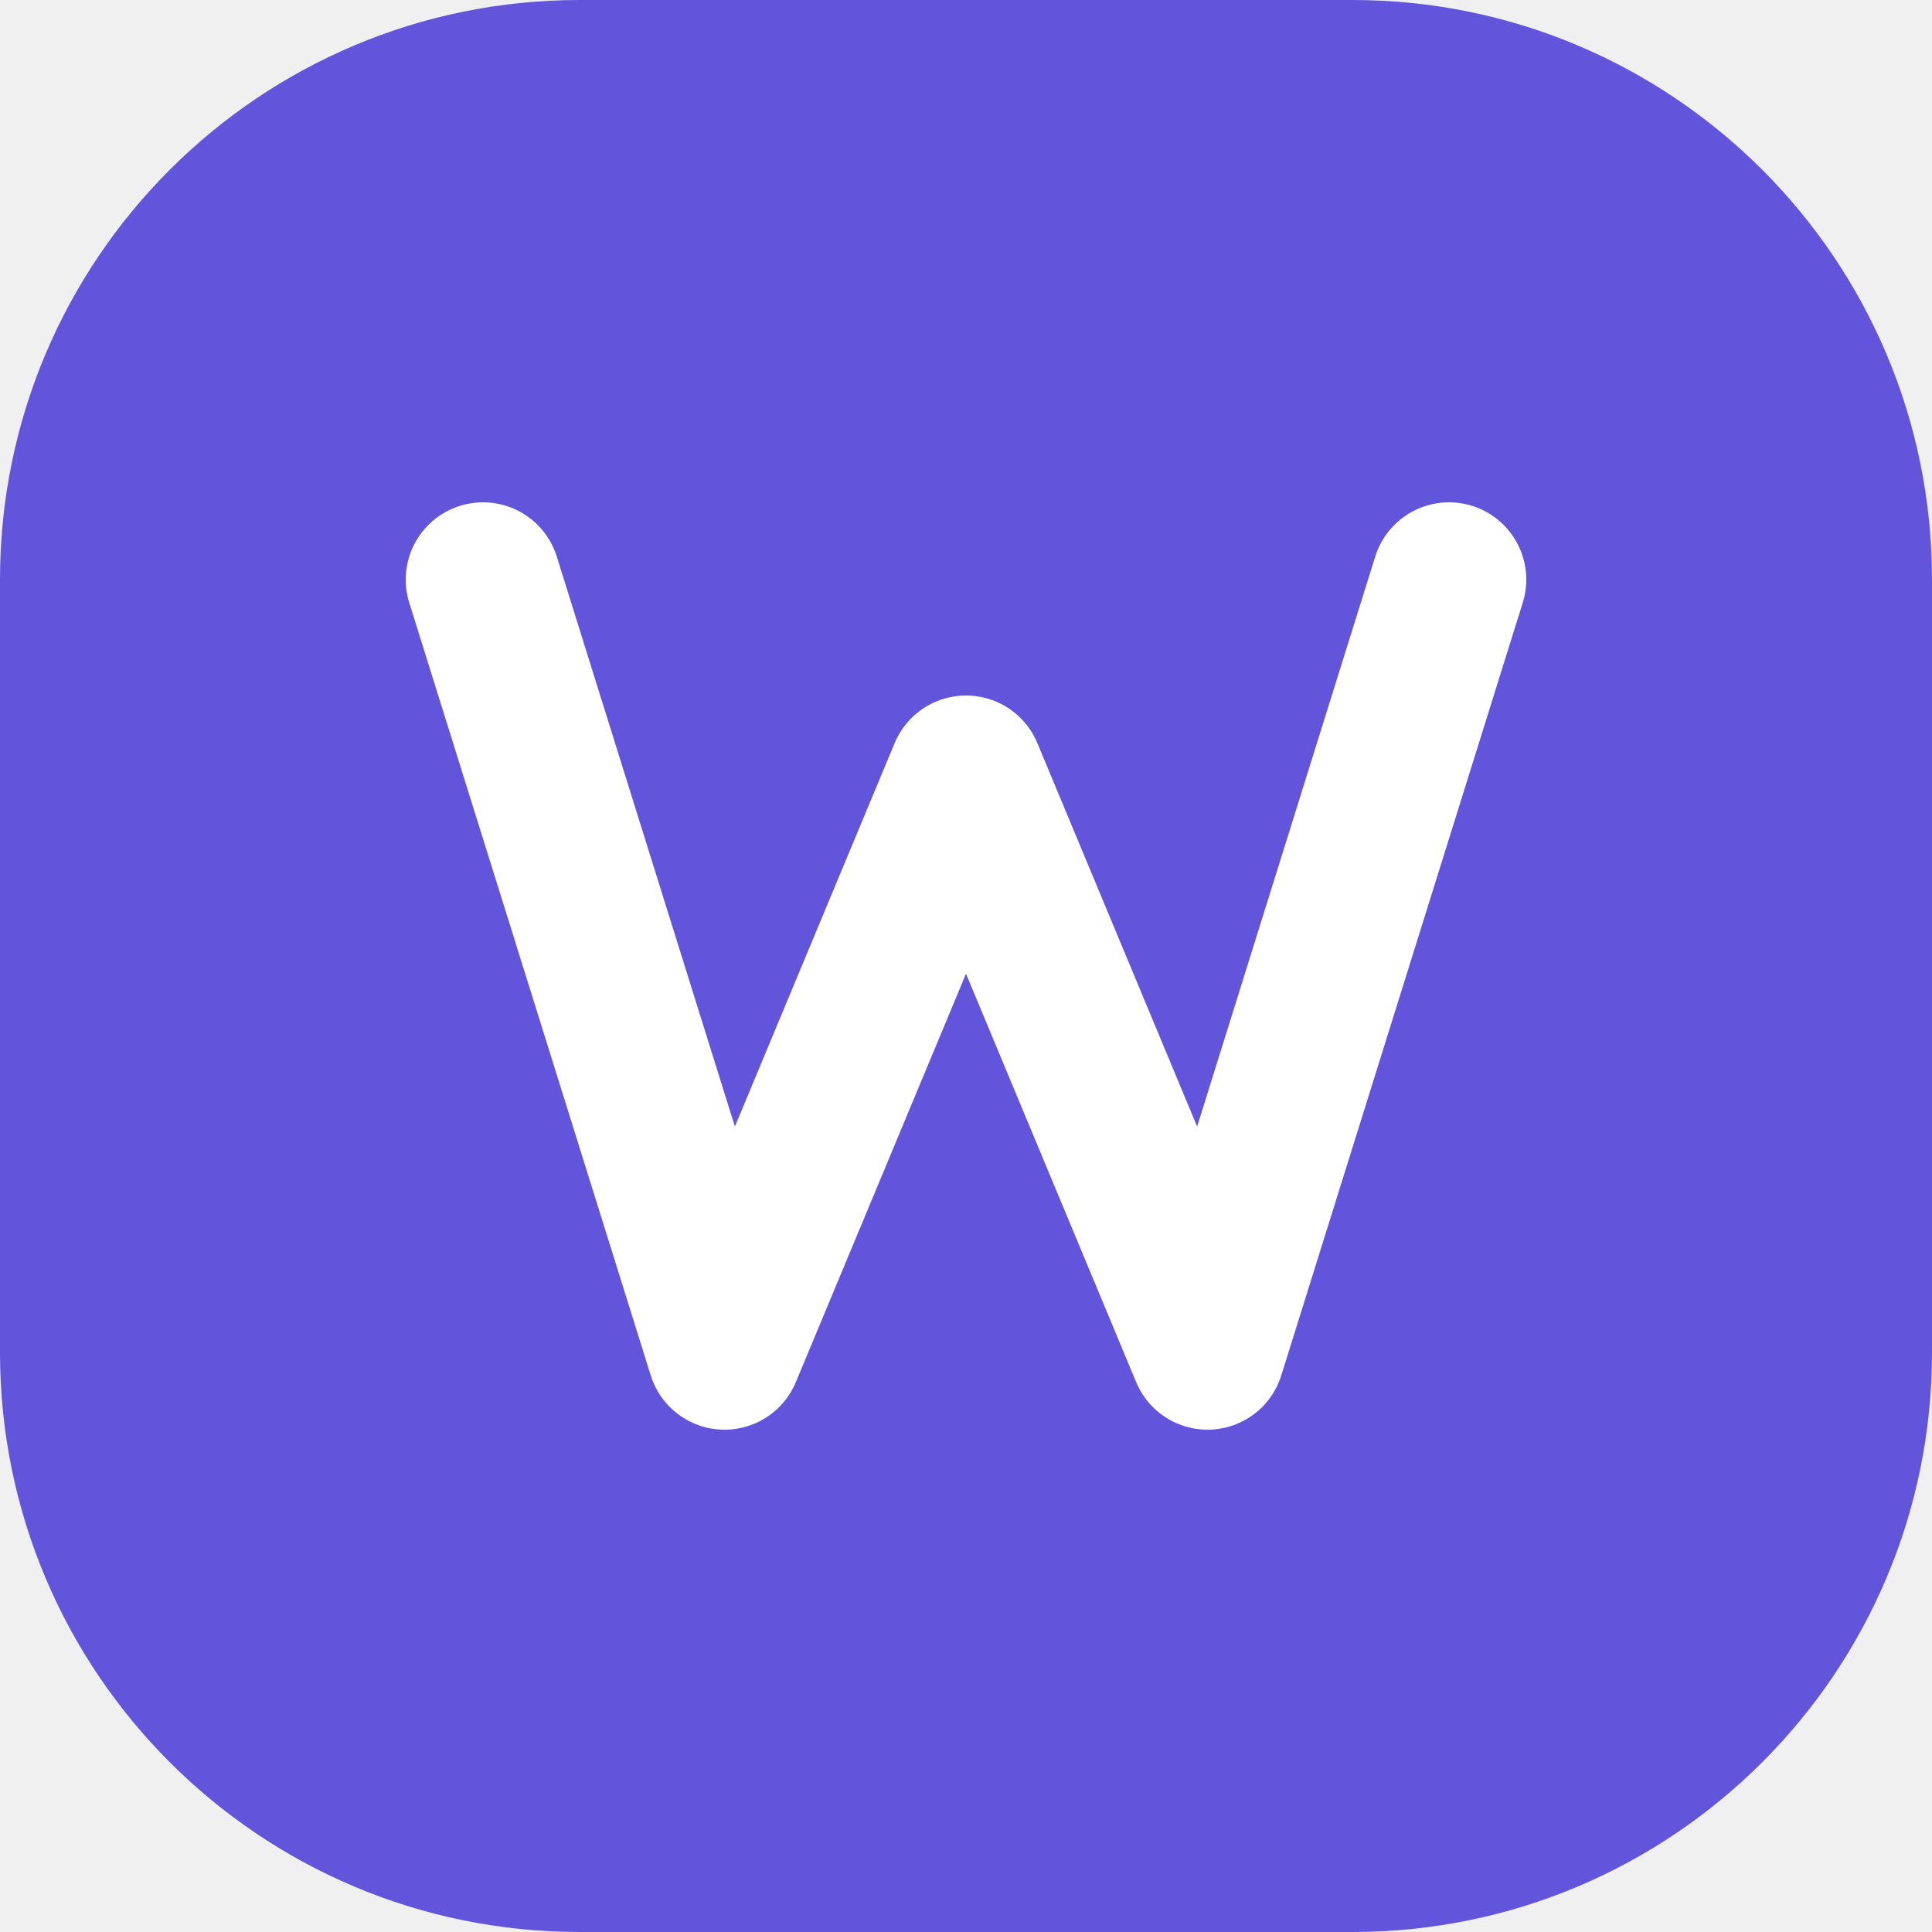
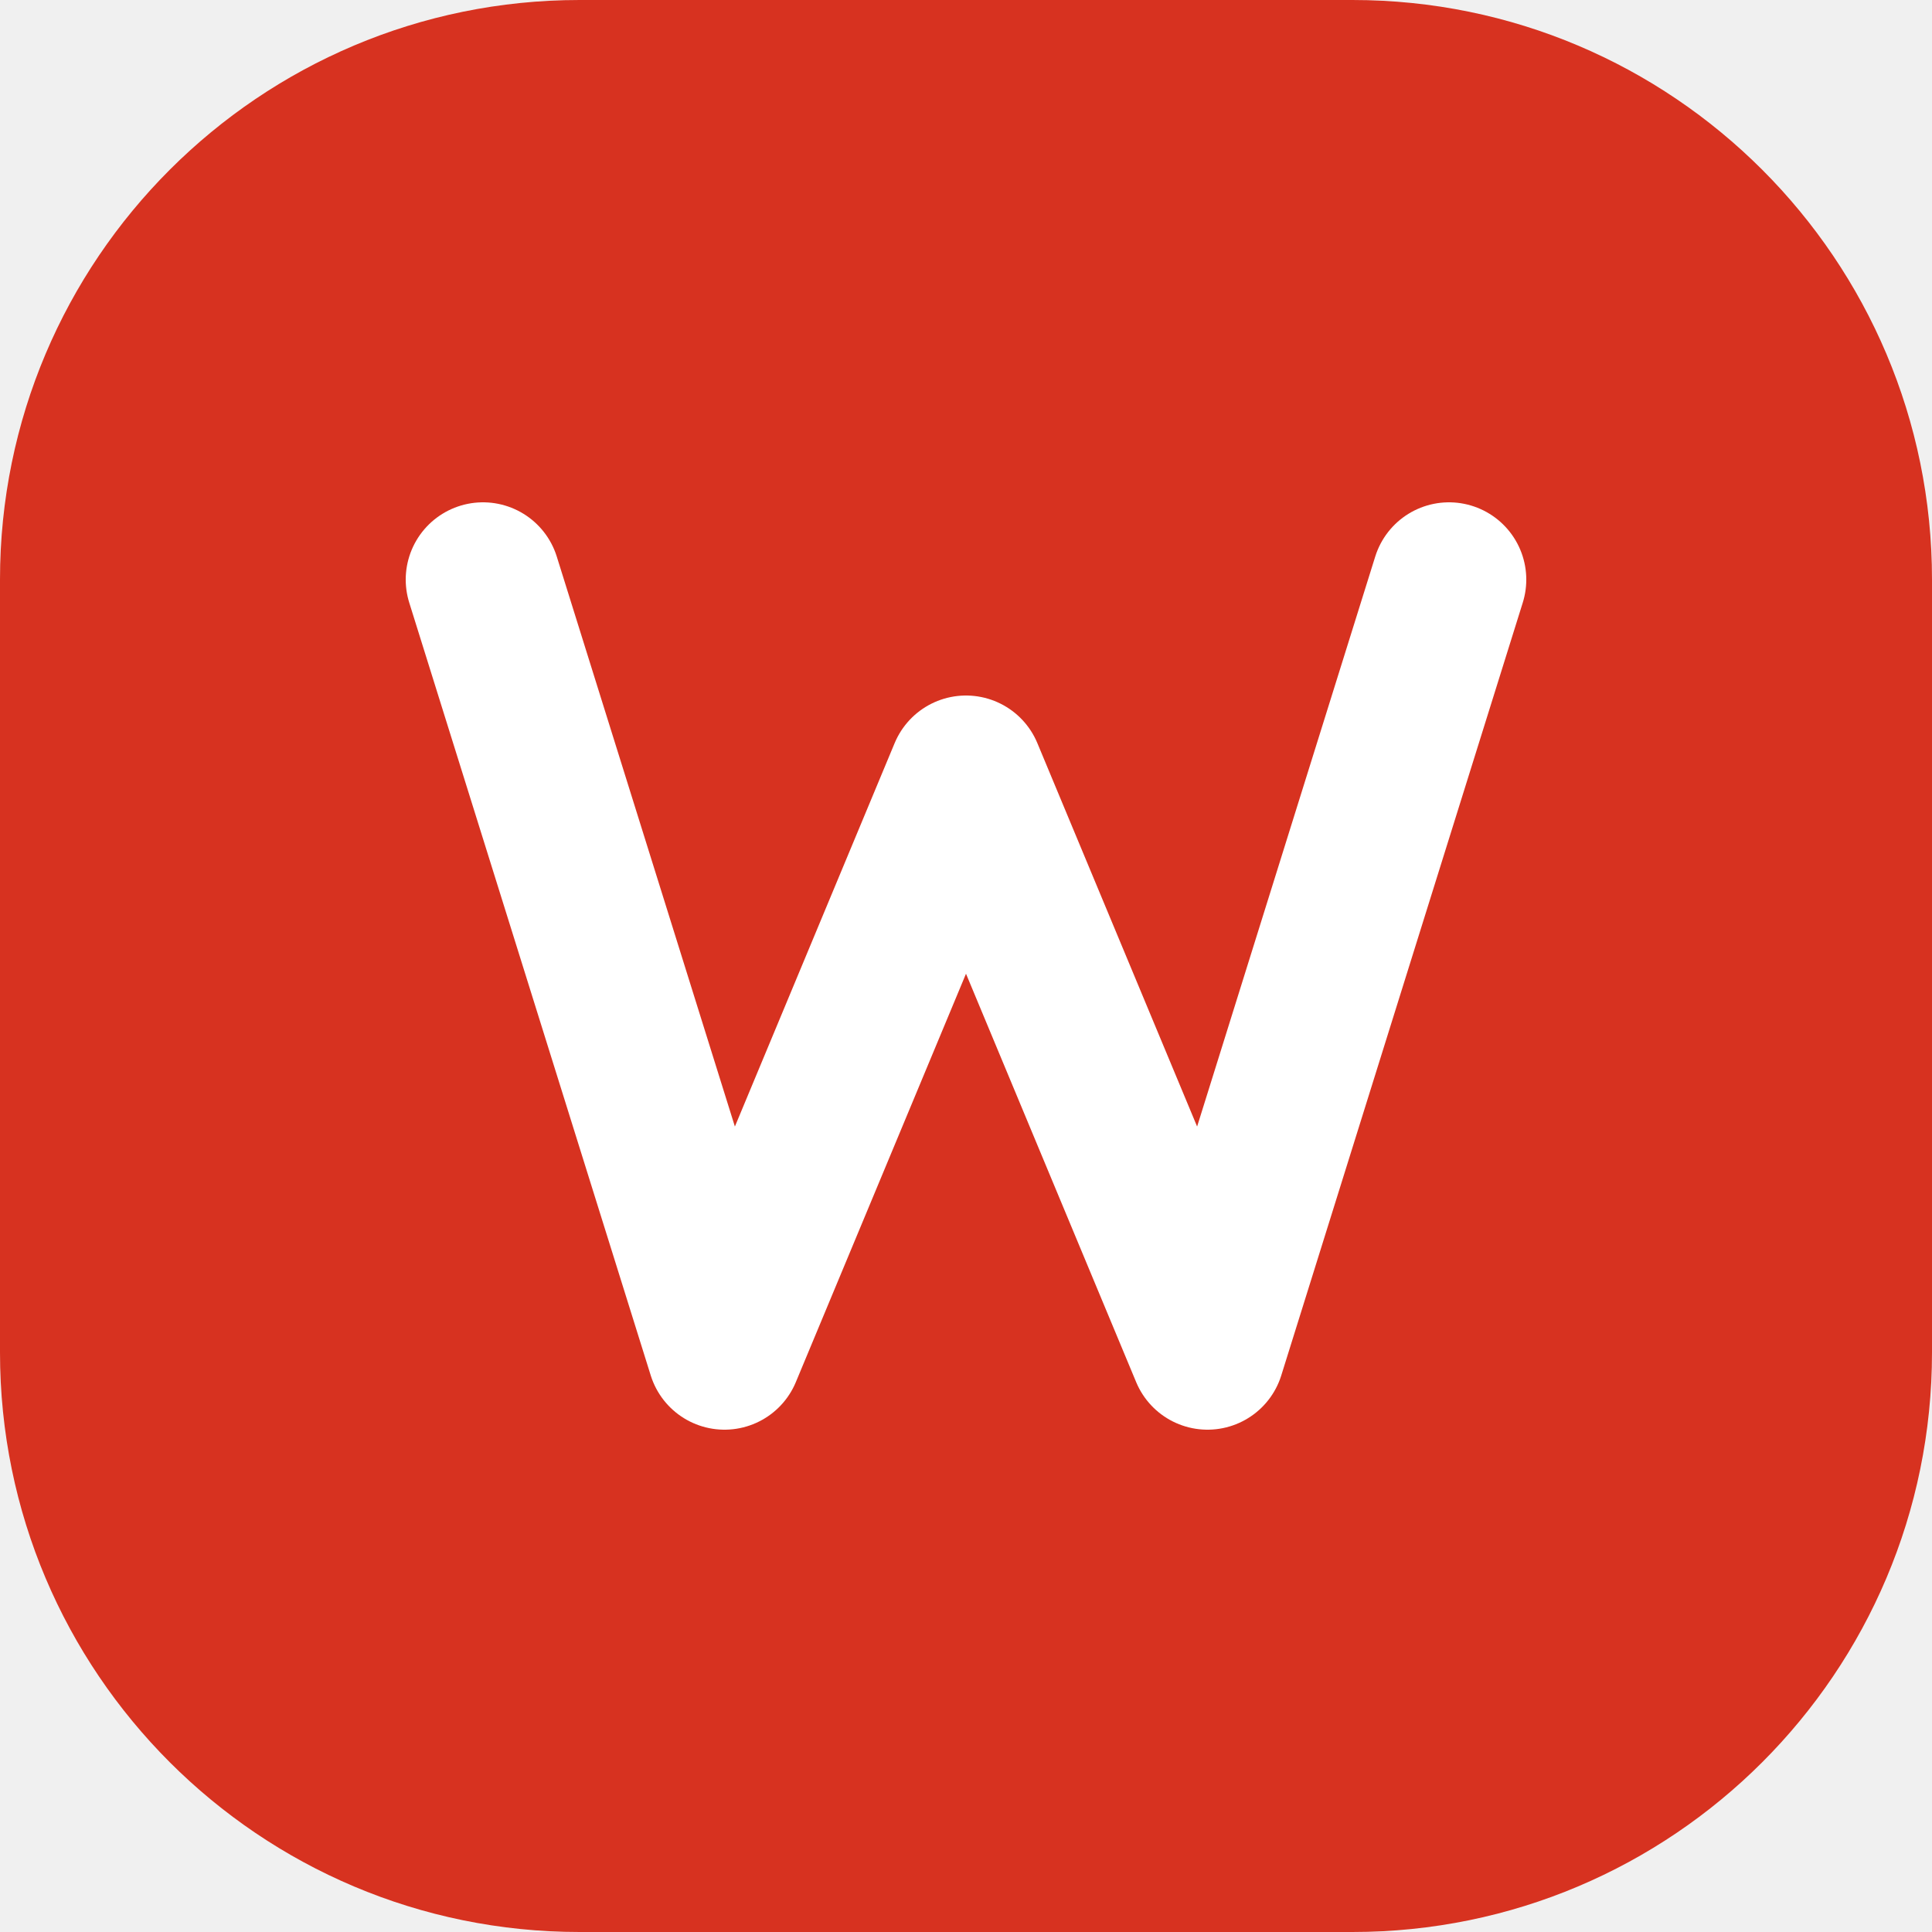
<svg xmlns="http://www.w3.org/2000/svg" viewBox="0 0 40 40">
-   <rect width="40" height="40" rx="12" fill="#6255dc" />
+   <rect width="40" height="40" rx="12" fill="#d73220" />
  <path d="M10 12l5 16 5-12 5 12 5-16" fill="none" stroke="white" stroke-width="3.2" stroke-linecap="round" stroke-linejoin="round" />
</svg>
